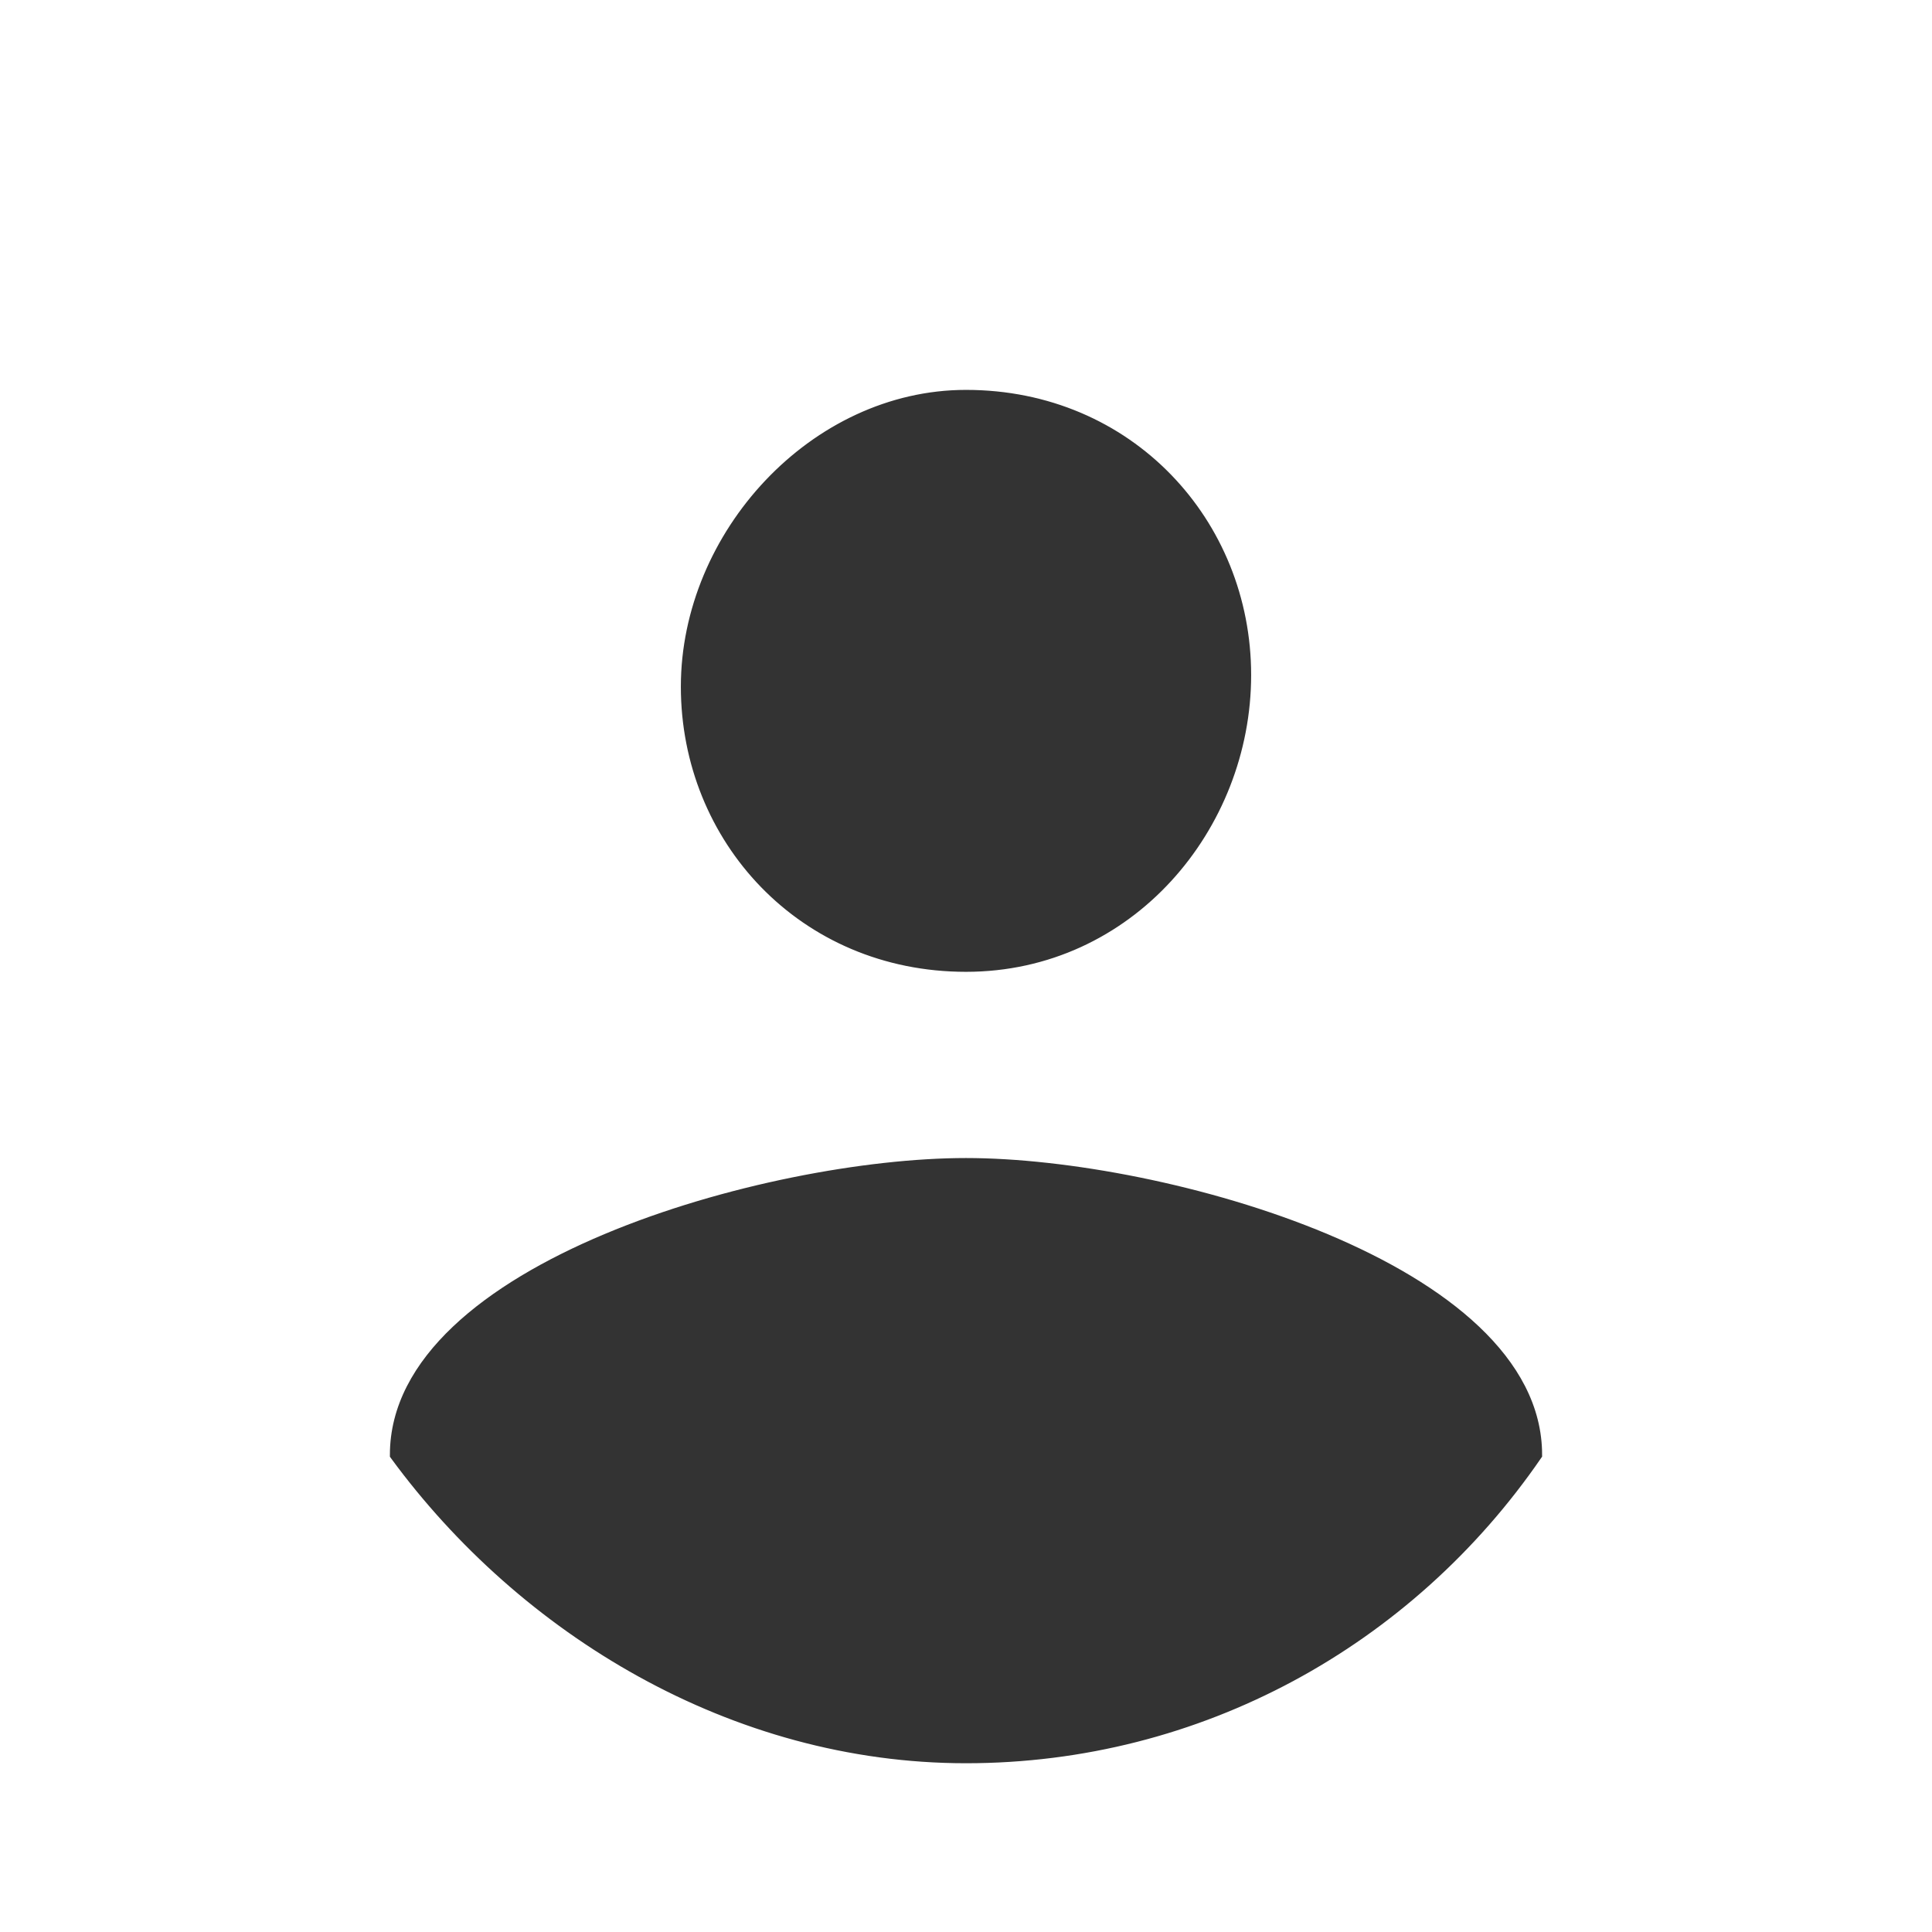
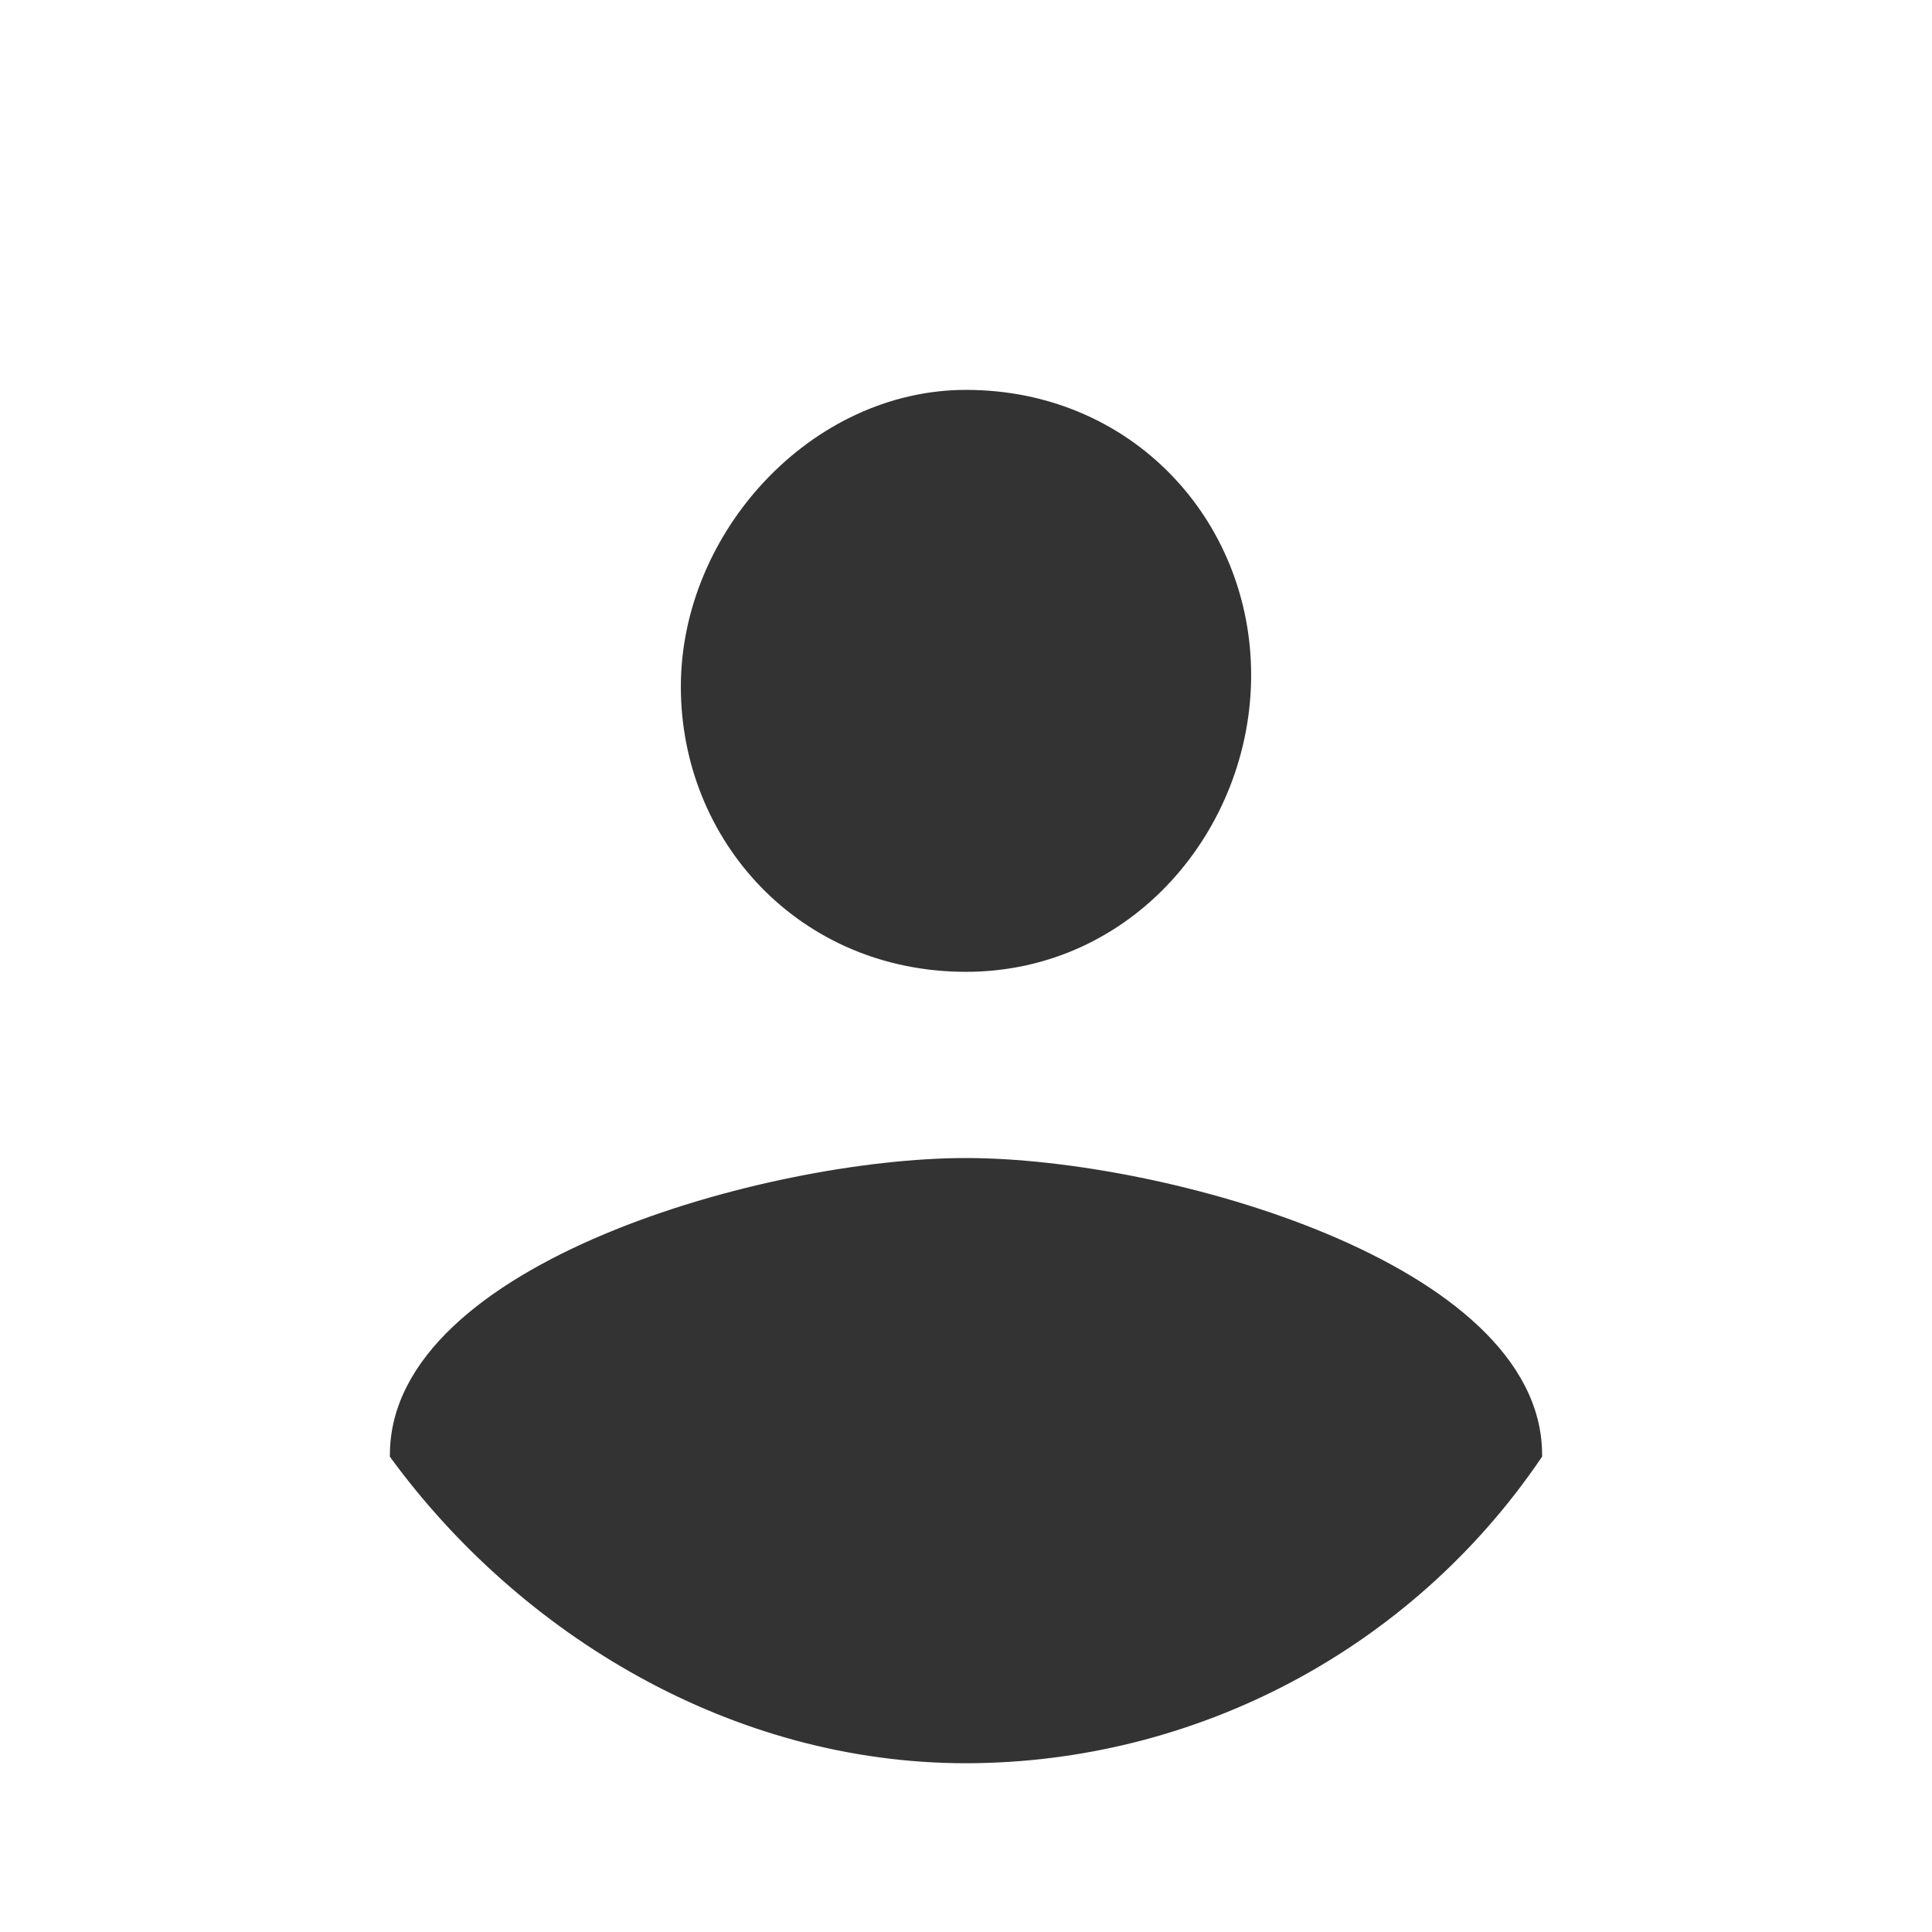
- <svg xmlns="http://www.w3.org/2000/svg" version="1.1" id="Layer_1" x="0px" y="0px" viewBox="0 0 16.6 16.6" style="enable-background:new 0 0 16.6 16.6;" xml:space="preserve">
-   <style type="text/css">
- 	.st0{stroke:#333333;stroke-width:0.1;stroke-miterlimit:10;fill:#333333;}
- </style>
-   <path class="st0" d="M8.3,15.1c-2,0-3.8-1.1-4.9-2.6c0-1.6,3.2-2.5,4.9-2.5s4.9,0.9,4.9,2.5C12.1,14.1,10.3,15.1,8.3,15.1 M8.3,3.4  c1.4,0,2.4,1.1,2.4,2.4S9.7,8.3,8.3,8.3S5.9,7.2,5.9,5.9S7,3.4,8.3,3.4" />
+ <svg xmlns="http://www.w3.org/2000/svg" xml:space="preserve" x="0" y="0" version="1.1" viewBox="0 0 16.6 16.6">
+   <path d="M8.3 15.1c-2 0-3.8-1.1-4.9-2.6 0-1.6 3.2-2.5 4.9-2.5s4.9.9 4.9 2.5a5.93 5.93 0 0 1-4.9 2.6m0-11.7c1.4 0 2.4 1.1 2.4 2.4s-1 2.5-2.4 2.5-2.4-1.1-2.4-2.4S7 3.4 8.3 3.4" fill="#333" stroke="#333" stroke-miterlimit="10" stroke-width=".1" />
</svg>
